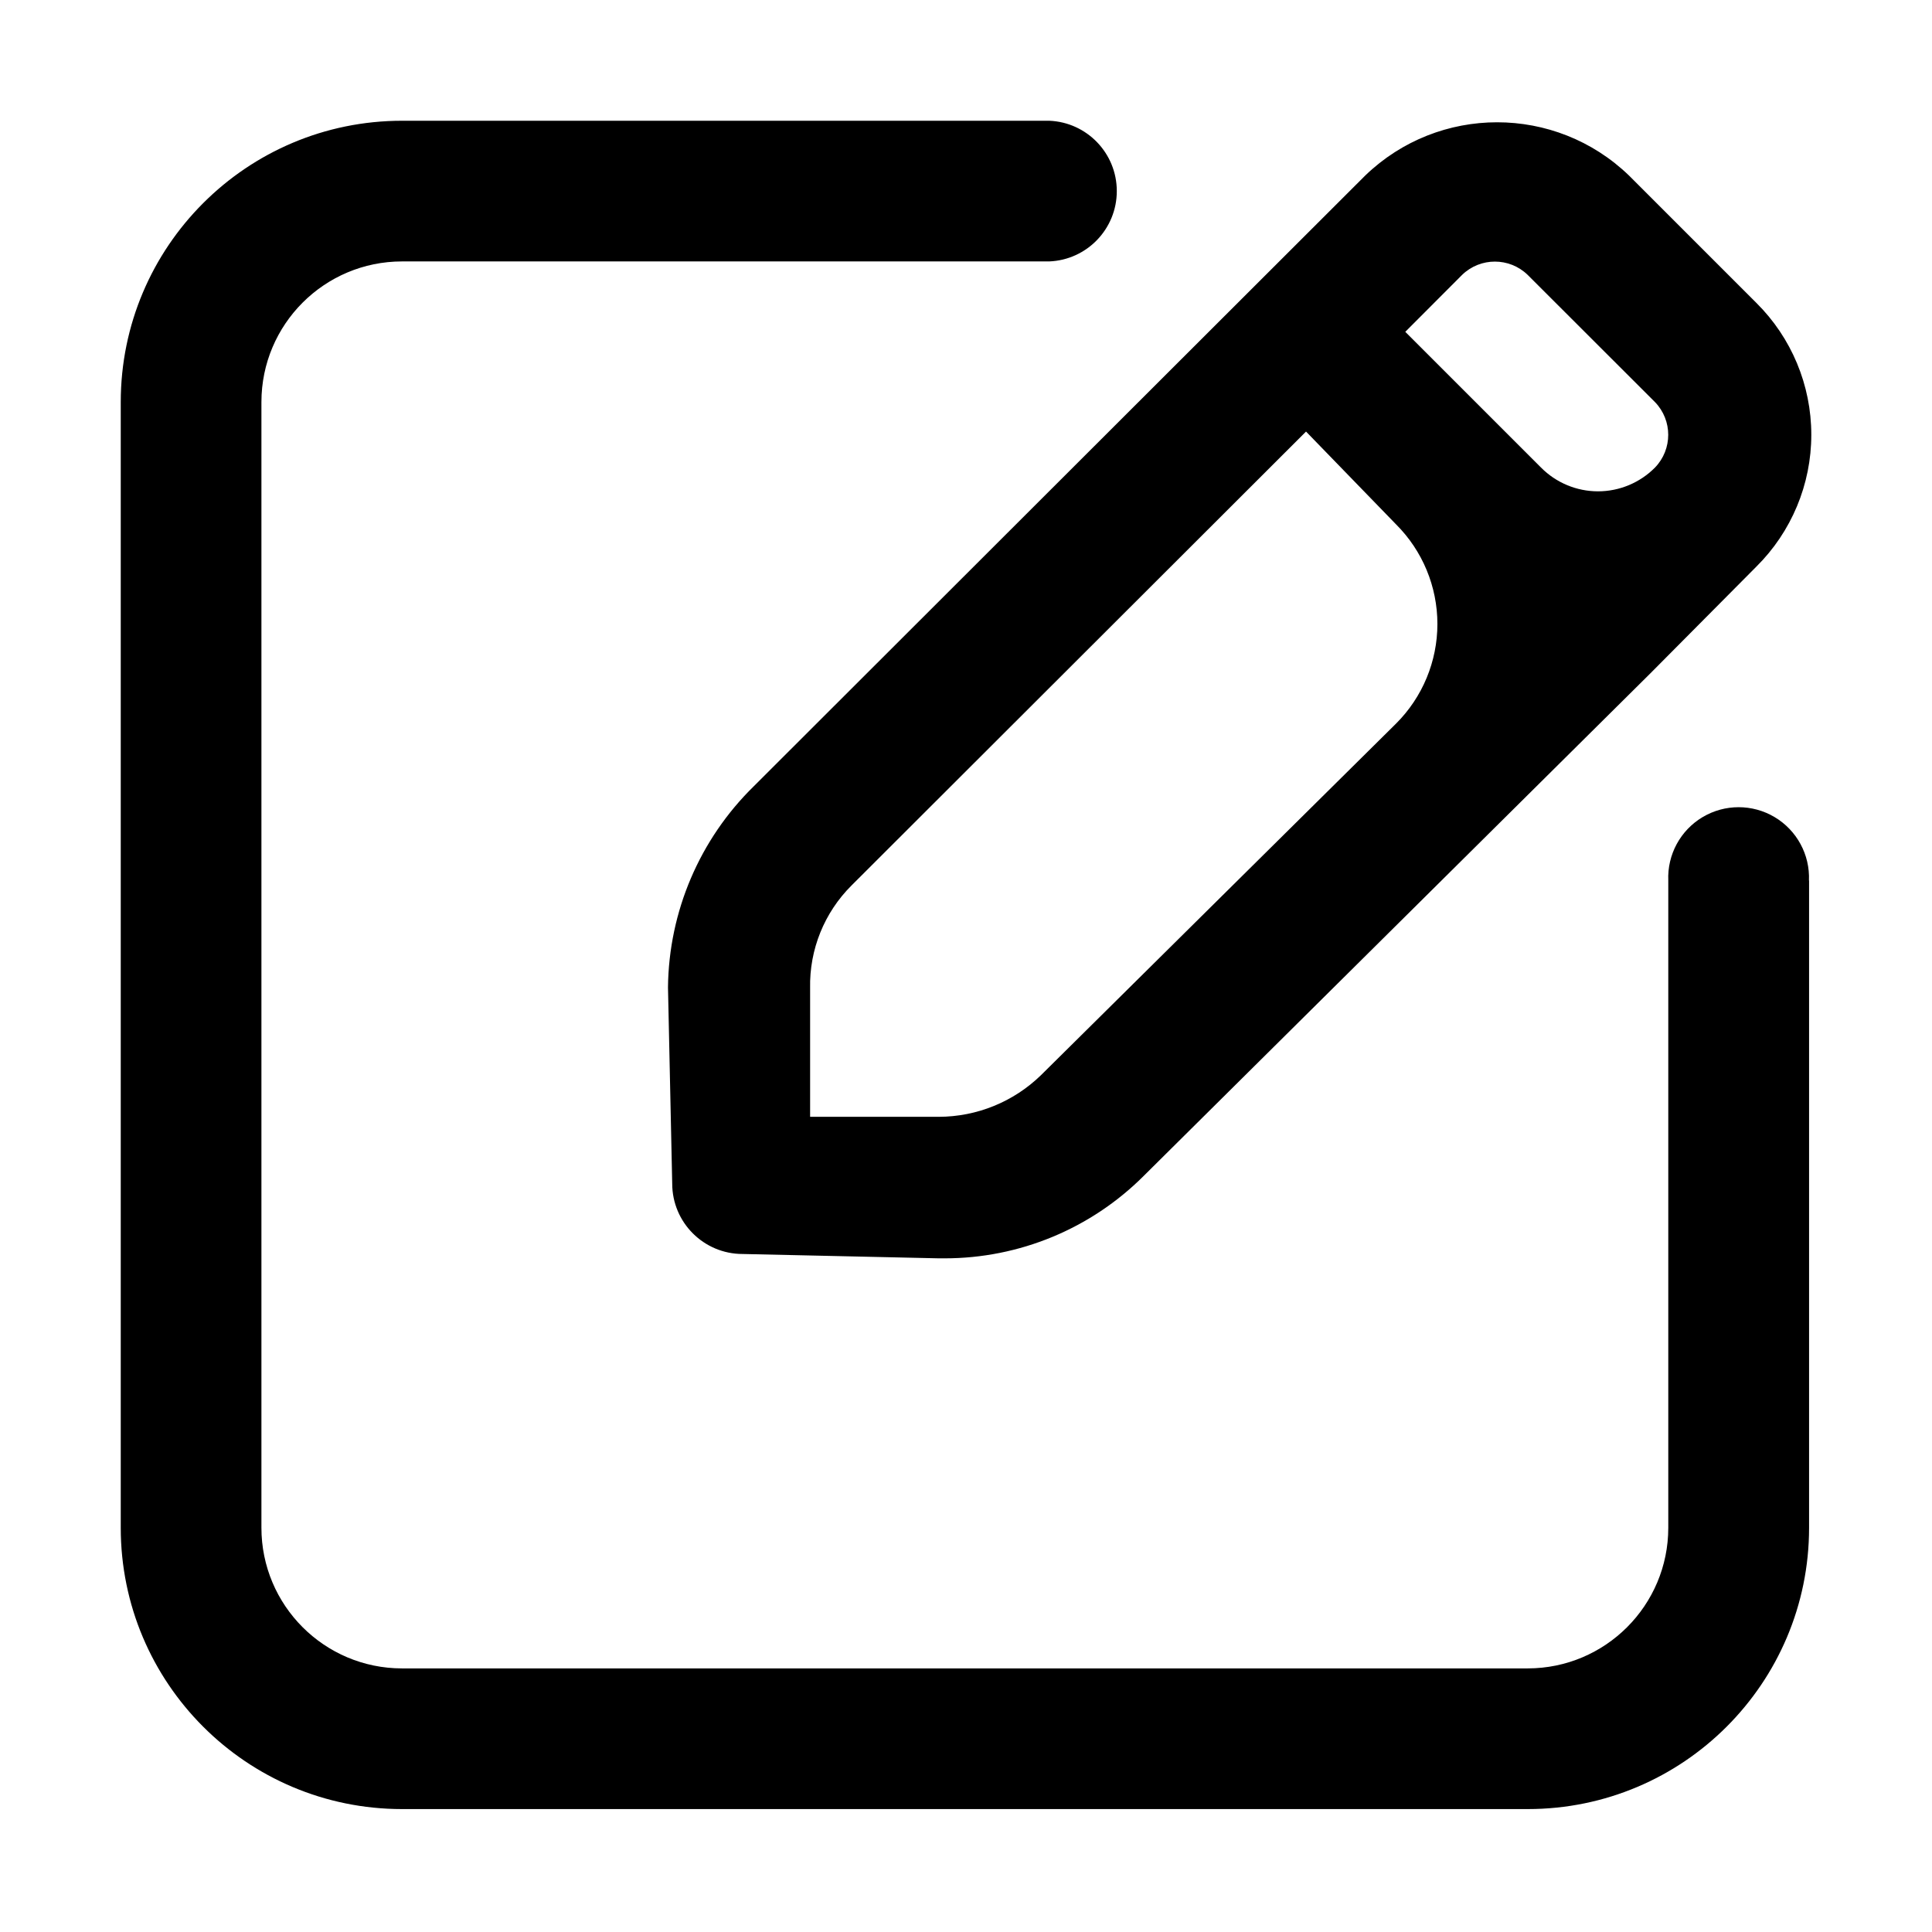
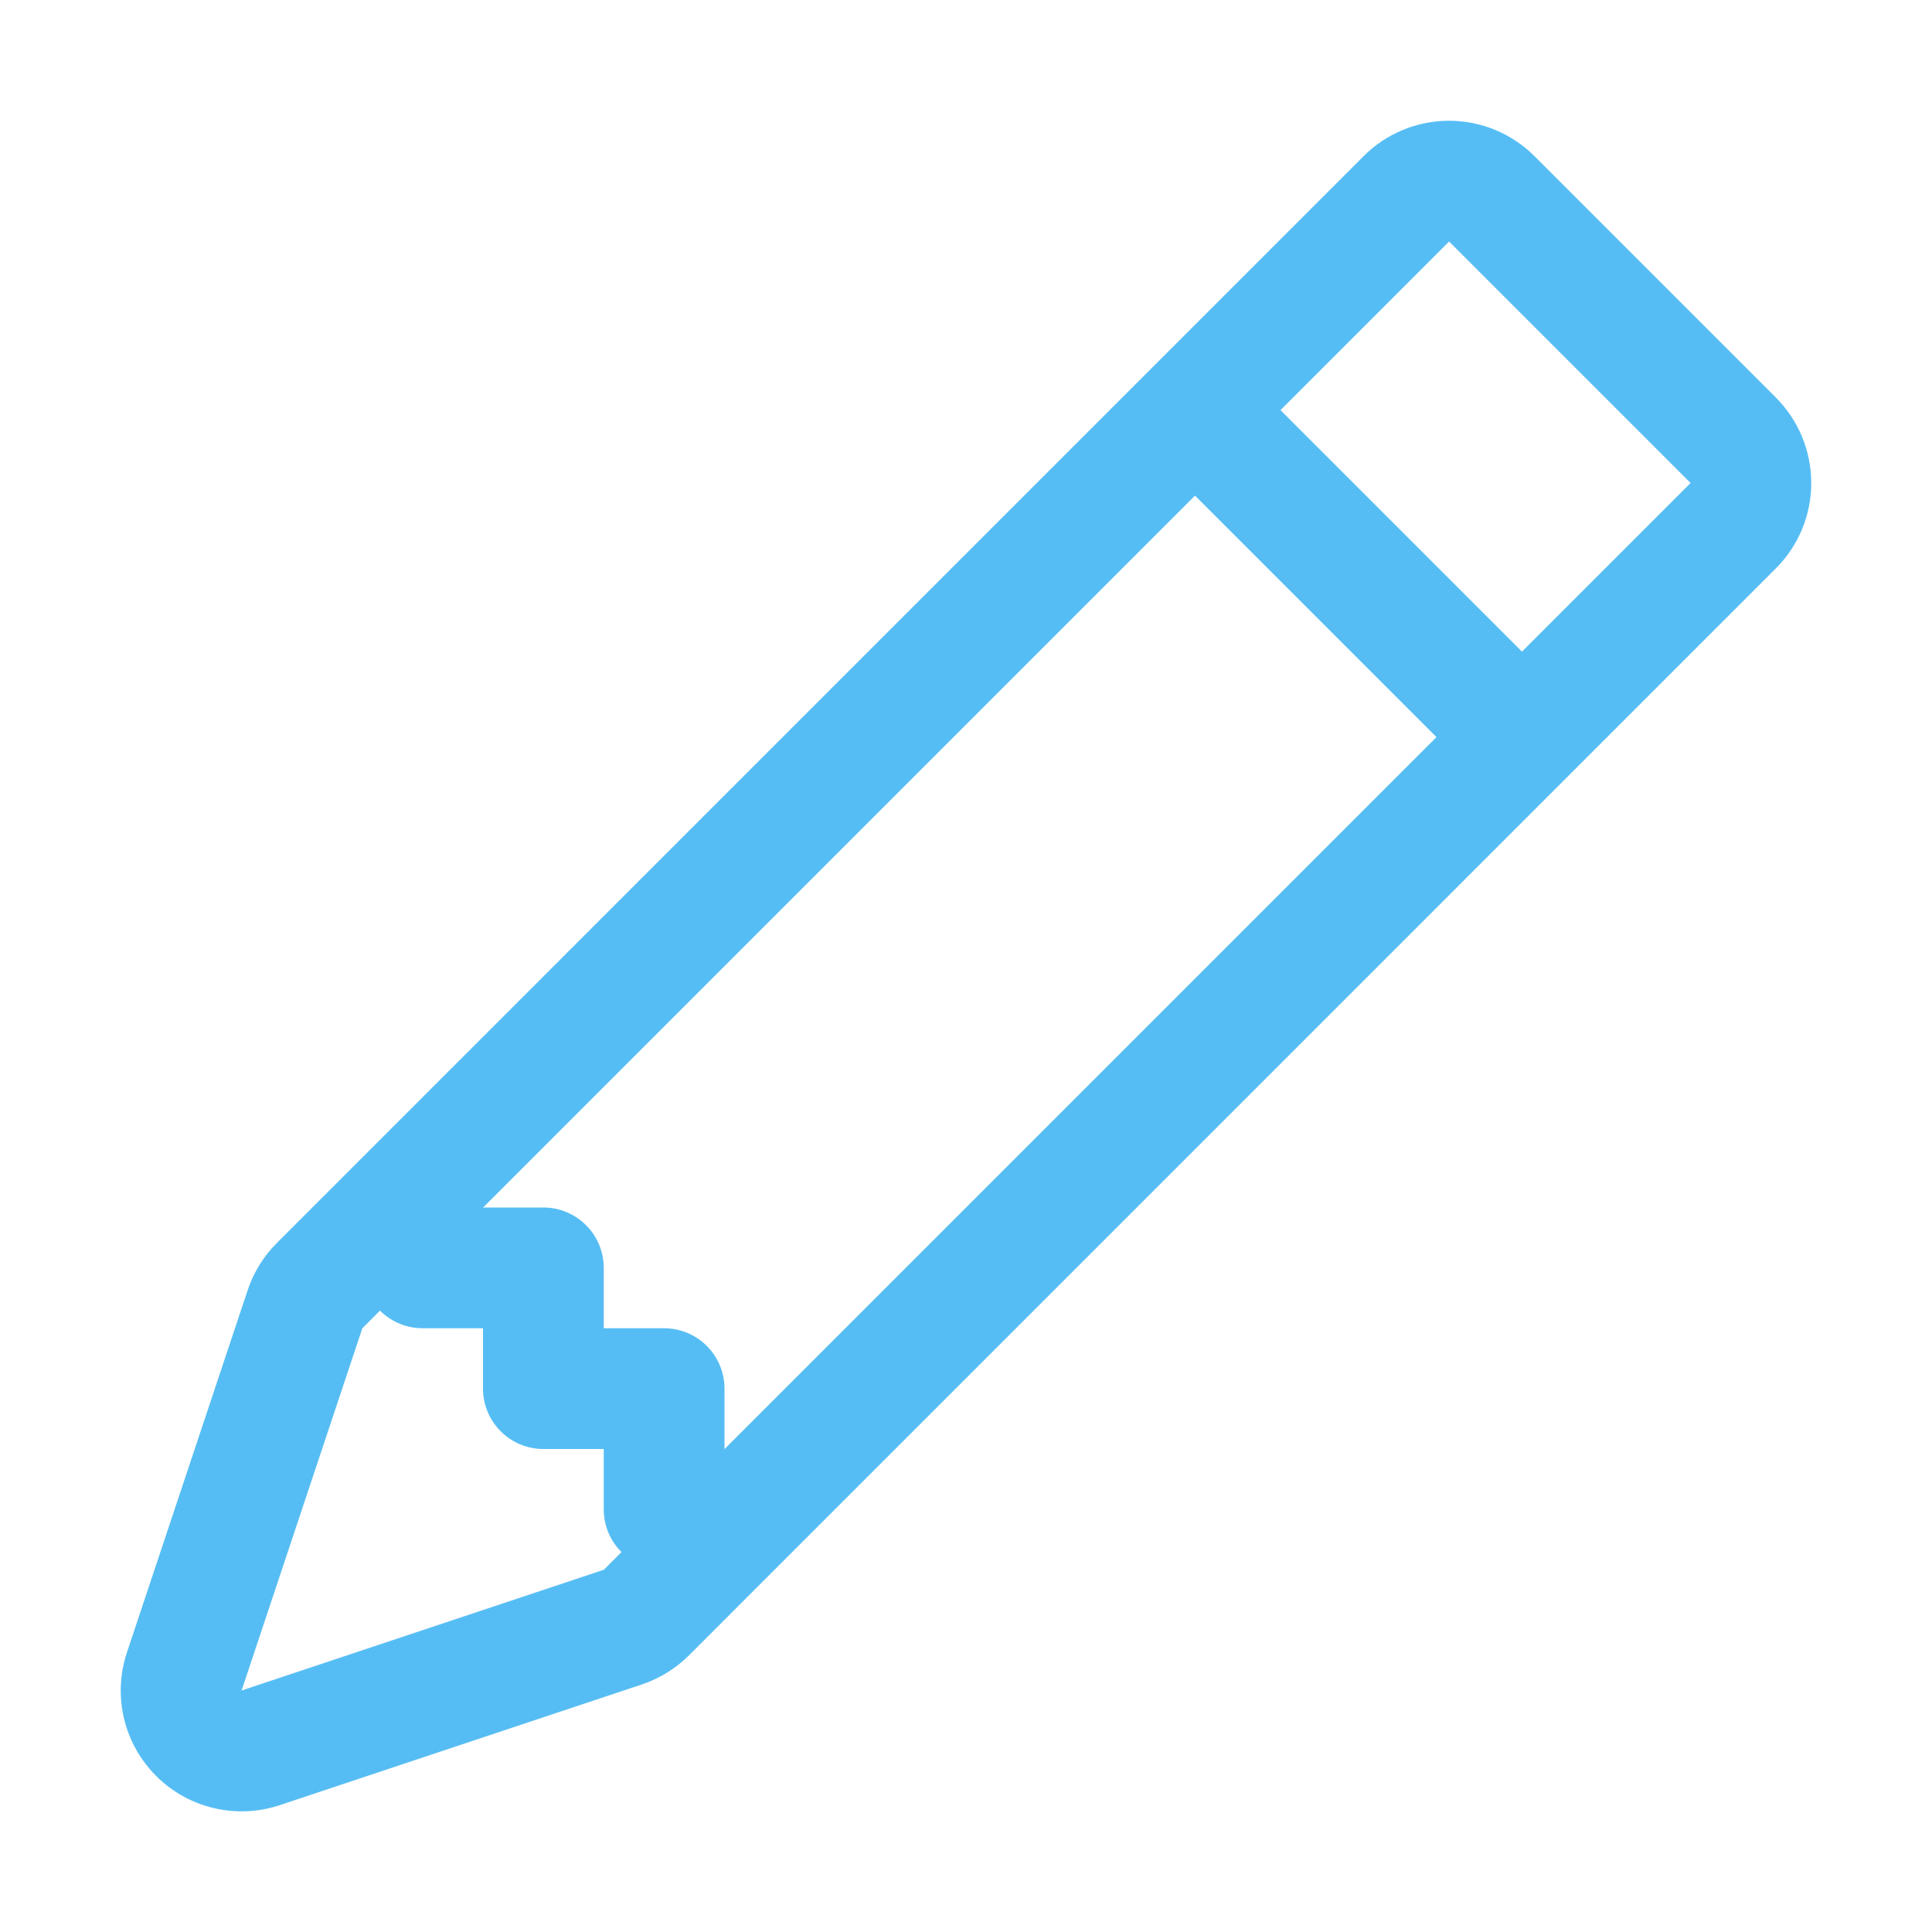
- <svg xmlns="http://www.w3.org/2000/svg" viewBox="0 0 16 16">
-   <defs>
-     <clipPath id="clip-edit">
-       <rect width="16" height="16" />
-     </clipPath>
-   </defs>
-   <g id="edit" clip-path="url(#clip-edit)">
-     <path id="c308e481ae1ba4ddb1fdbf90dec2e7d1" d="M17.982,10.292v5.36a2.33,2.33,0,0,1-2.33,2.33H6.33A2.33,2.33,0,0,1,4,15.651V6.33A2.33,2.33,0,0,1,6.33,4h5.36a.583.583,0,0,1,0,1.165H6.33A1.165,1.165,0,0,0,5.165,6.33v9.321A1.165,1.165,0,0,0,6.33,16.817h9.321a1.165,1.165,0,0,0,1.165-1.165v-5.36a.583.583,0,1,1,1.165,0ZM9.243,9.511l5.063-5.057a1.573,1.573,0,0,1,2.185,0l1.054,1.054a1.538,1.538,0,0,1,0,2.185l-.88.886h0l-4.194,4.16a2.33,2.33,0,0,1-1.649.682h-.047L9.15,13.385a.583.583,0,0,1-.583-.583l-.035-1.625a2.365,2.365,0,0,1,.711-1.666Zm5.395-3.763,1.124,1.124a.664.664,0,0,0,.944,0,.39.39,0,0,0,0-.542L15.651,5.276a.39.39,0,0,0-.542,0ZM9.709,11.183v1.066h1.066a1.218,1.218,0,0,0,.845-.344l2.942-2.913a1.165,1.165,0,0,0,0-1.649l-.746-.769-3.763,3.758A1.165,1.165,0,0,0,9.709,11.183Z" transform="translate(-3 -3)" />
-   </g>
+ <svg xmlns="http://www.w3.org/2000/svg" width="24" height="24" viewBox="0 0 24 24" fill="none">
+   <path fill-rule="evenodd" clip-rule="evenodd" d="M16.94 1.939C17.221 1.658 17.603 1.5 18.001 1.5C18.398 1.5 18.78 1.658 19.061 1.939L22.061 4.939C22.342 5.221 22.5 5.602 22.5 6C22.5 6.398 22.342 6.779 22.061 7.06L8.561 20.561C8.397 20.725 8.197 20.849 7.976 20.924L3.476 22.424C3.212 22.512 2.928 22.525 2.657 22.461C2.385 22.397 2.137 22.259 1.94 22.062C1.743 21.865 1.604 21.617 1.54 21.346C1.476 21.074 1.489 20.79 1.577 20.526L3.077 16.026C3.151 15.805 3.275 15.604 3.44 15.44L16.94 1.939ZM18.001 3L21.001 6L7.501 19.5L3.001 21L4.501 16.5L18.001 3Z" fill="#56BDF4" />
+   <path fill-rule="evenodd" clip-rule="evenodd" d="M18.219 9.531L14.469 5.781L15.531 4.719L19.281 8.469L18.221 9.531H18.219ZM4.5 15V15.75C4.5 15.949 4.579 16.14 4.72 16.28C4.86 16.421 5.051 16.5 5.25 16.5H6V17.25C6 17.449 6.079 17.64 6.22 17.78C6.36 17.921 6.551 18 6.75 18H7.5V18.75C7.5 18.949 7.579 19.14 7.72 19.28C7.86 19.421 8.051 19.5 8.25 19.5H9V17.25C9 17.051 8.921 16.86 8.78 16.72C8.64 16.579 8.449 16.5 8.25 16.5H7.5V15.75C7.5 15.551 7.421 15.36 7.28 15.22C7.14 15.079 6.949 15 6.75 15H4.5Z" fill="#56BDF4" />
</svg>
